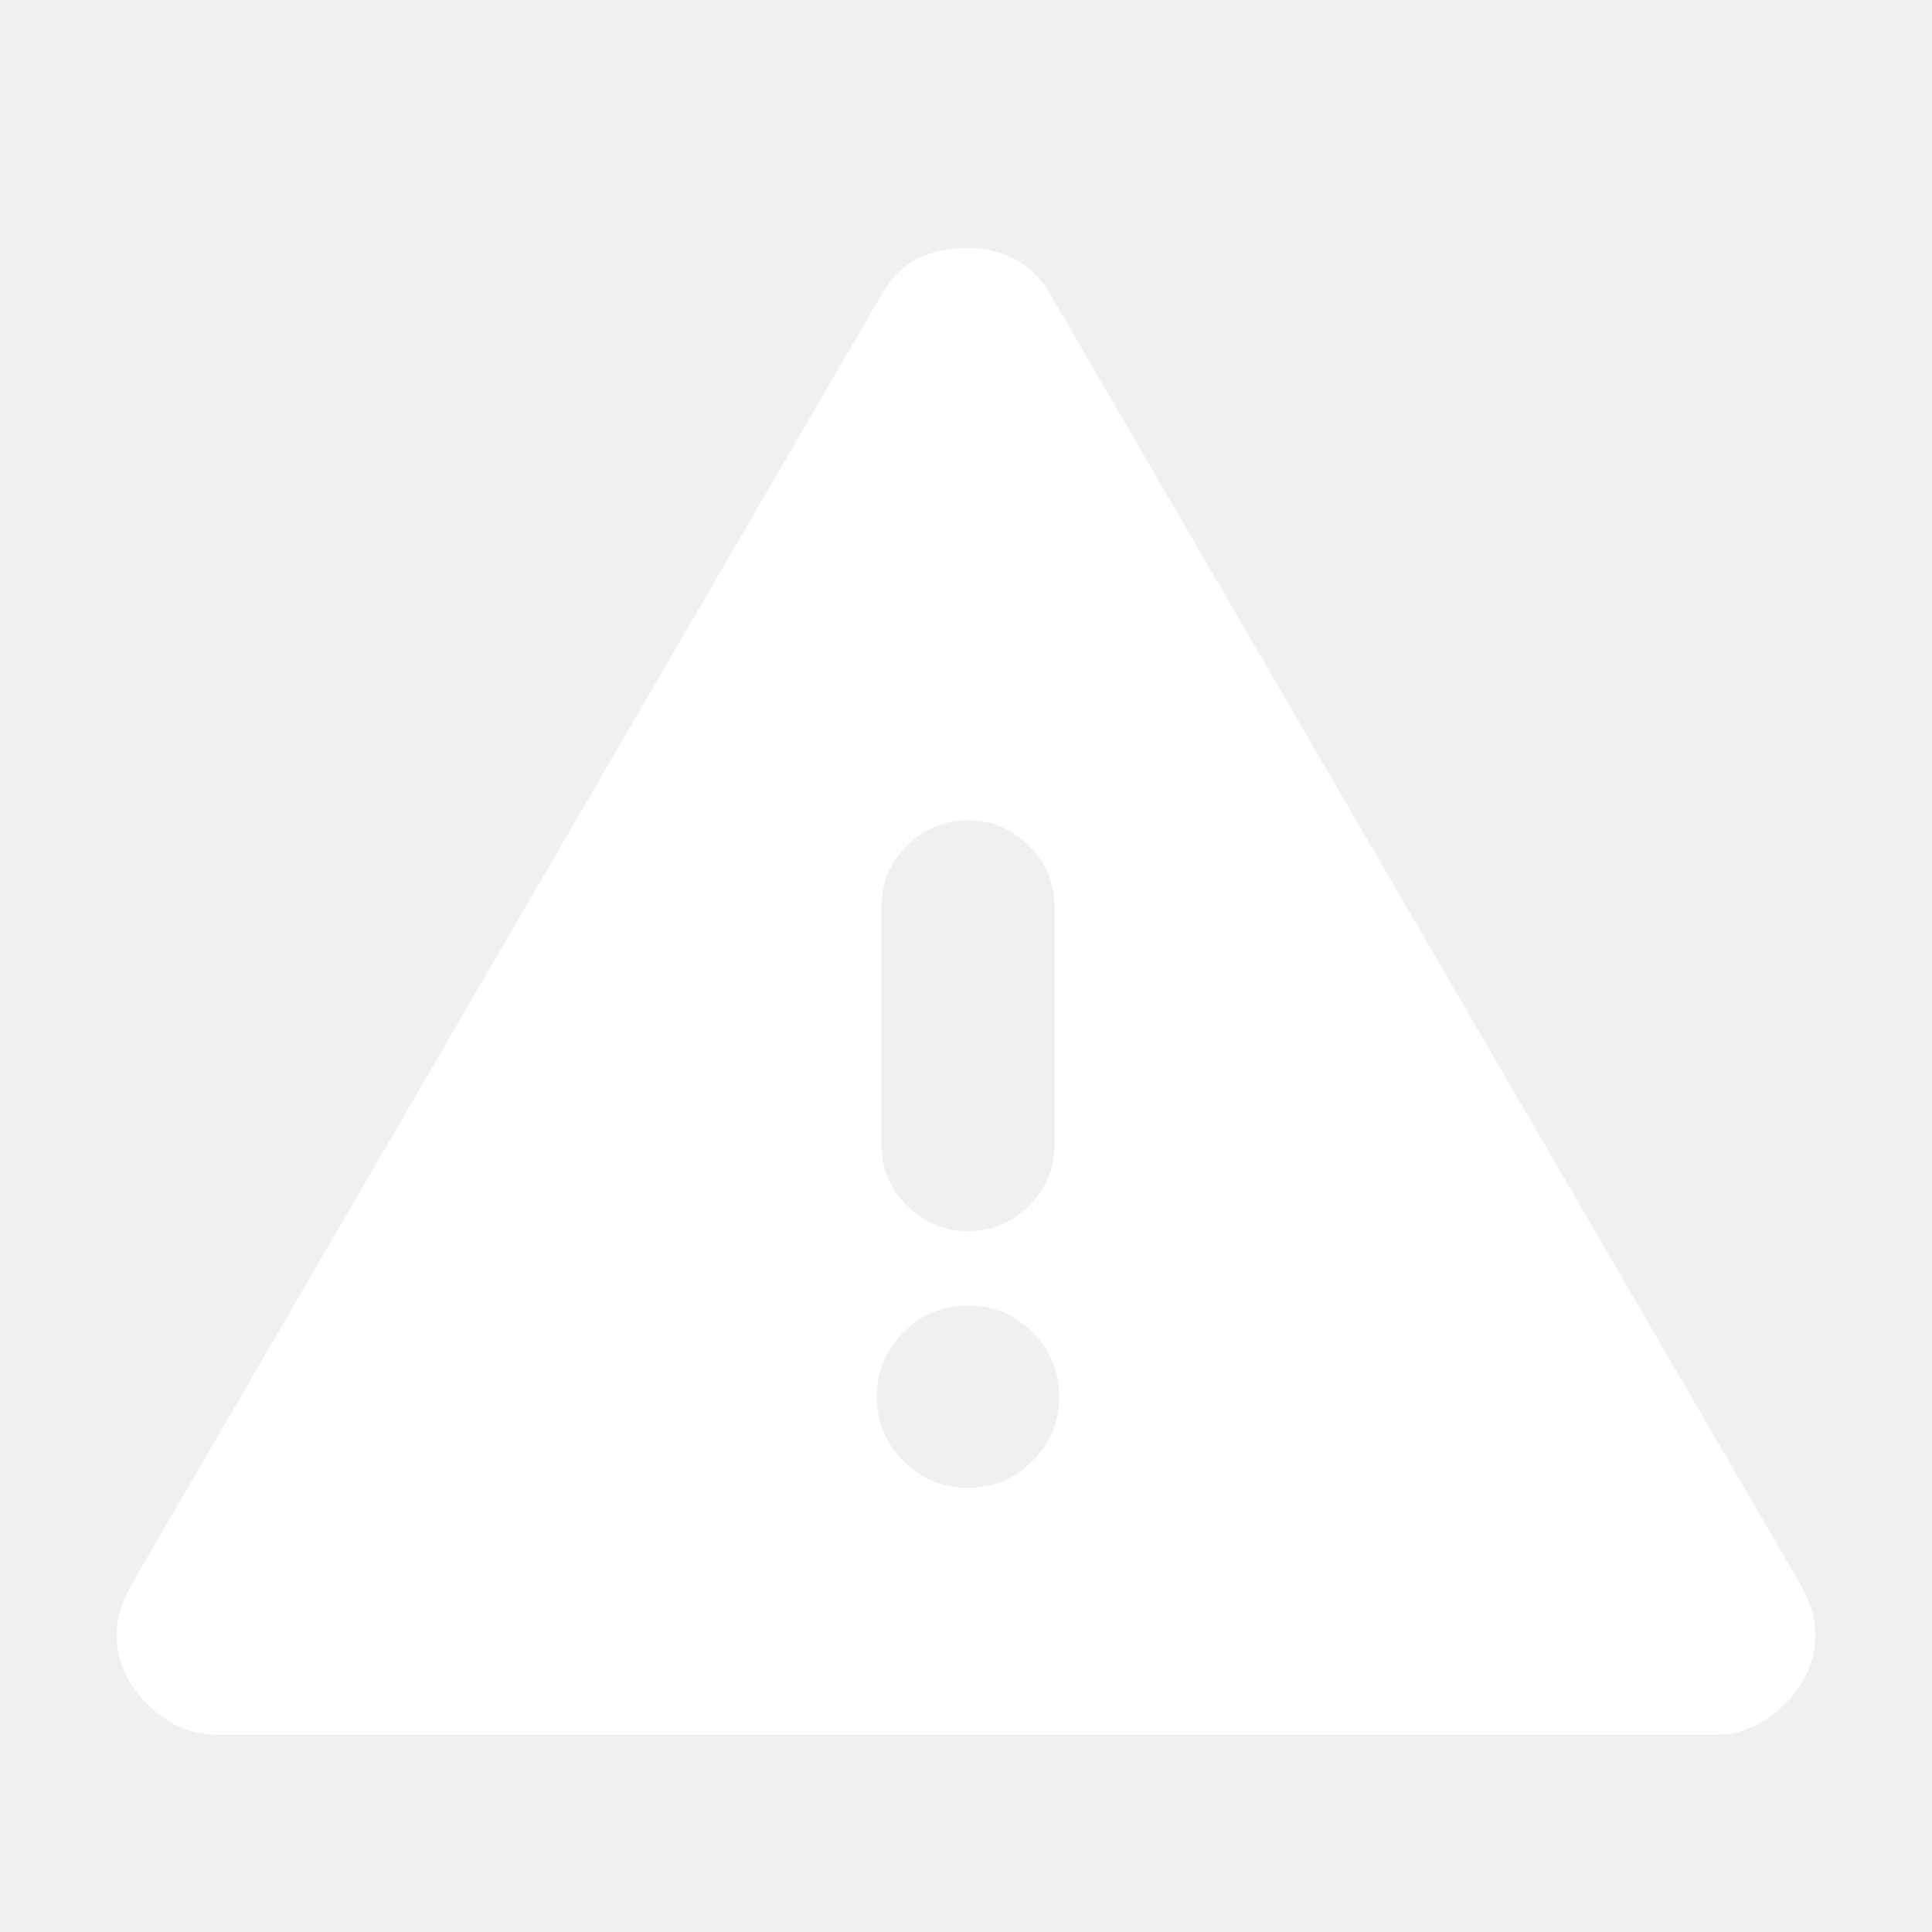
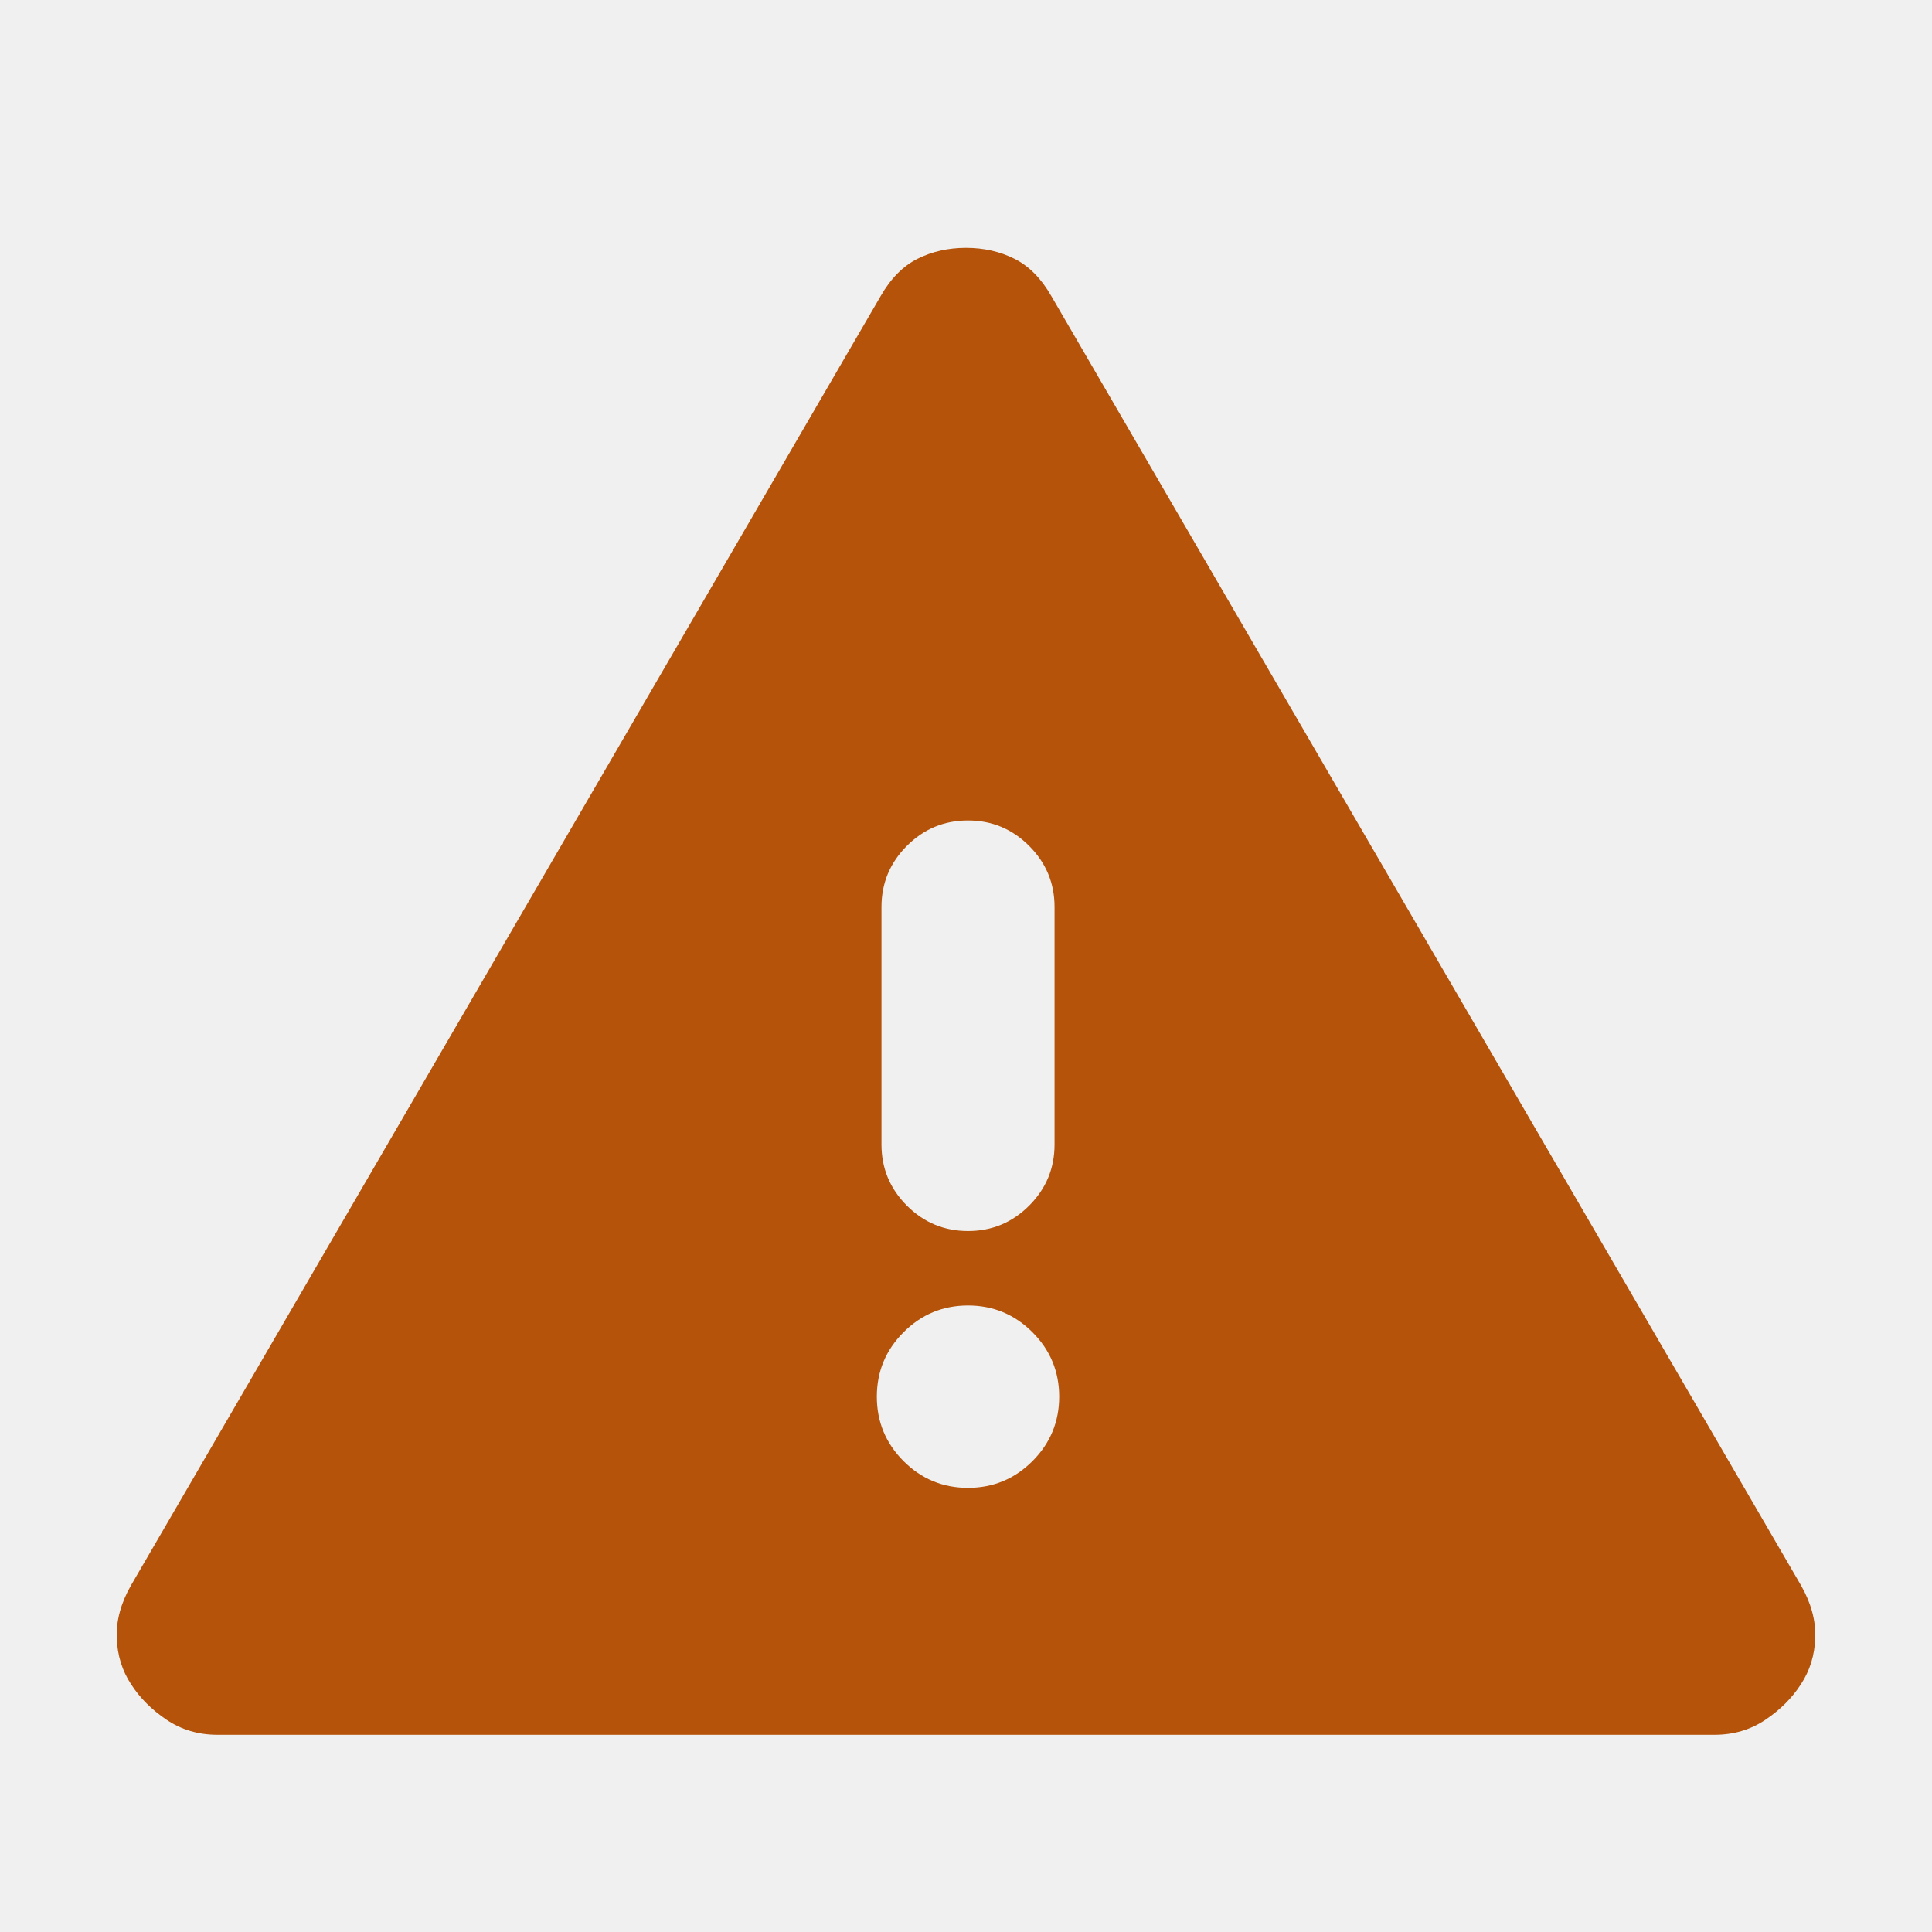
- <svg xmlns="http://www.w3.org/2000/svg" height="24" viewBox="0 -960 960 960" width="24" fill="white">
+ <svg xmlns="http://www.w3.org/2000/svg" height="24" viewBox="0 -960 960 960" width="24" fill="#B45309">
  <path d="M108.018-98.001q-14.17 0-25.267-7.472-11.097-7.471-17.595-17.605-6.68-10.077-7.147-23-.468-12.923 7.085-26.165l372.43-640.512q7.553-13.242 18.399-18.665 10.846-5.424 24.077-5.424 13.231 0 24.077 5.424 10.846 5.423 18.399 18.665l372.43 640.512q7.553 13.242 7.085 26.165-.468 12.923-7.147 23-6.498 10.134-17.595 17.605-11.097 7.472-25.267 7.472H108.018ZM481-220.693q18.731 0 32.019-13.288 13.288-13.288 13.288-32.019 0-18.731-13.288-32.019-13.288-13.288-32.019-13.288-18.731 0-32.019 13.288-13.288 13.288-13.288 32.019 0 18.731 13.288 32.019 13.288 13.288 32.019 13.288Zm.013-127.614q17.756 0 30.371-12.625 12.615-12.625 12.615-30.374v-118.002q0-17.75-12.628-30.374-12.629-12.625-30.384-12.625-17.756 0-30.371 12.625-12.615 12.624-12.615 30.374v118.002q0 17.749 12.628 30.374 12.629 12.625 30.384 12.625Z" />
</svg>
